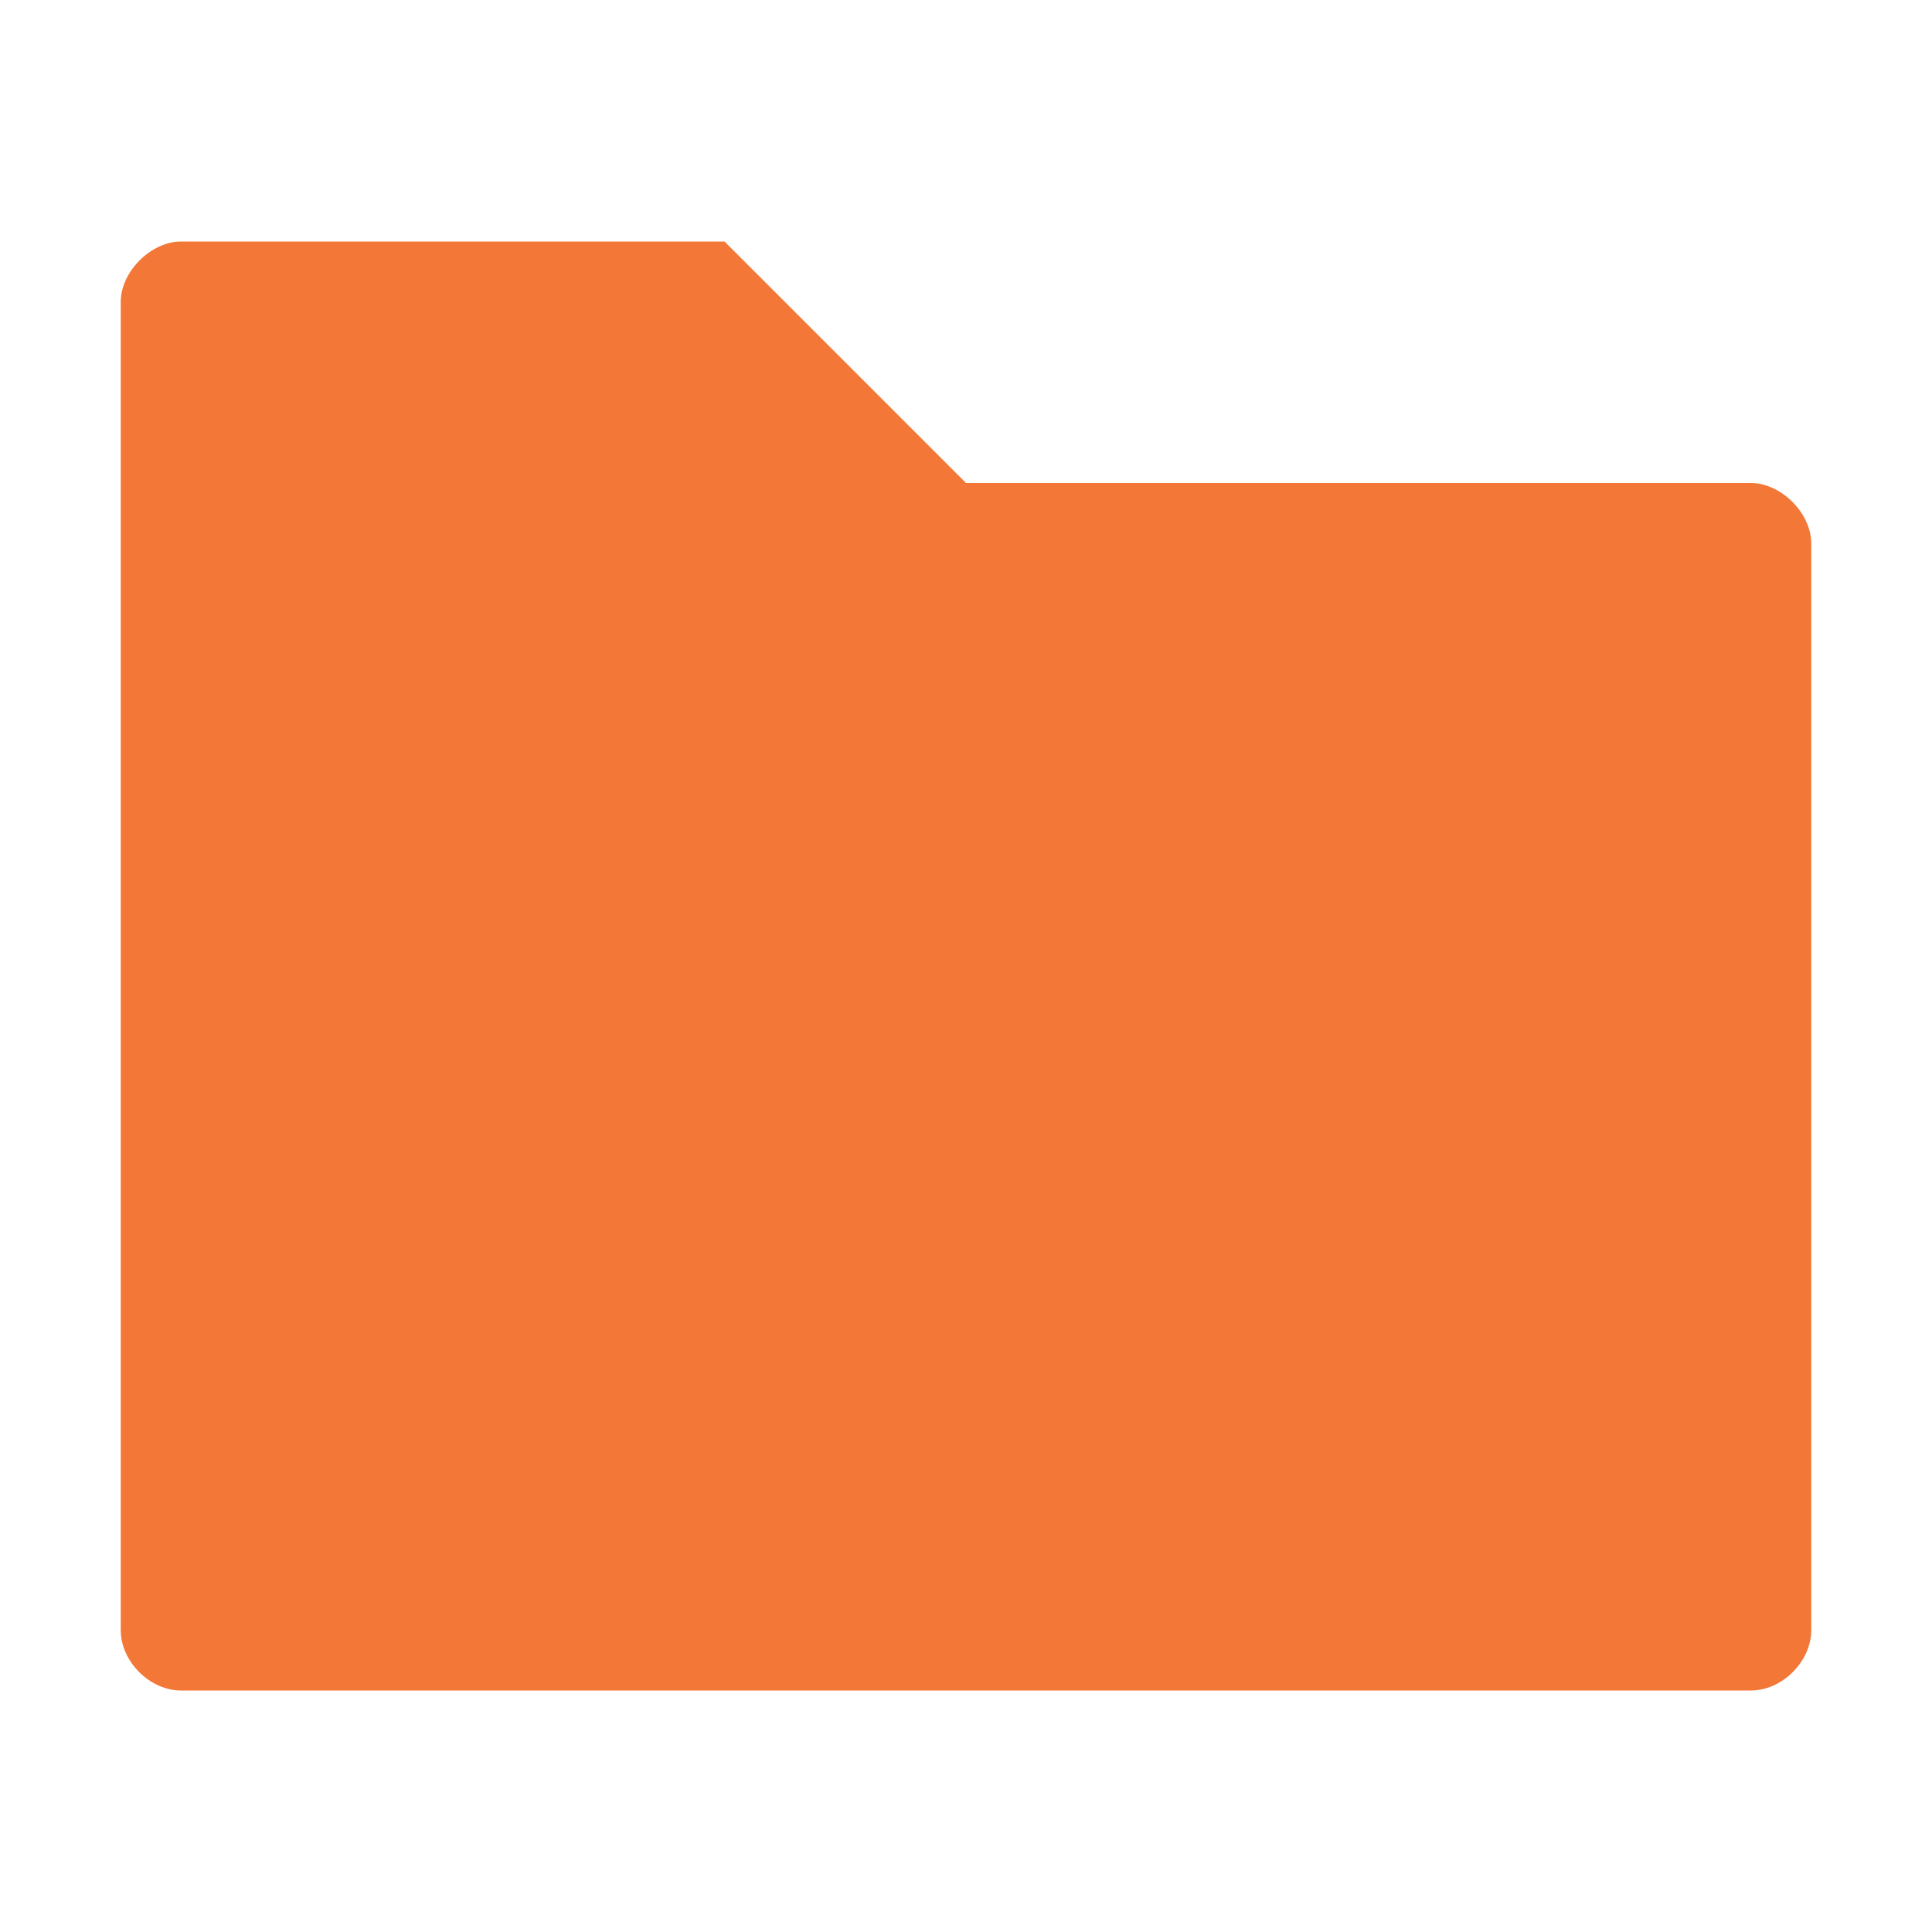
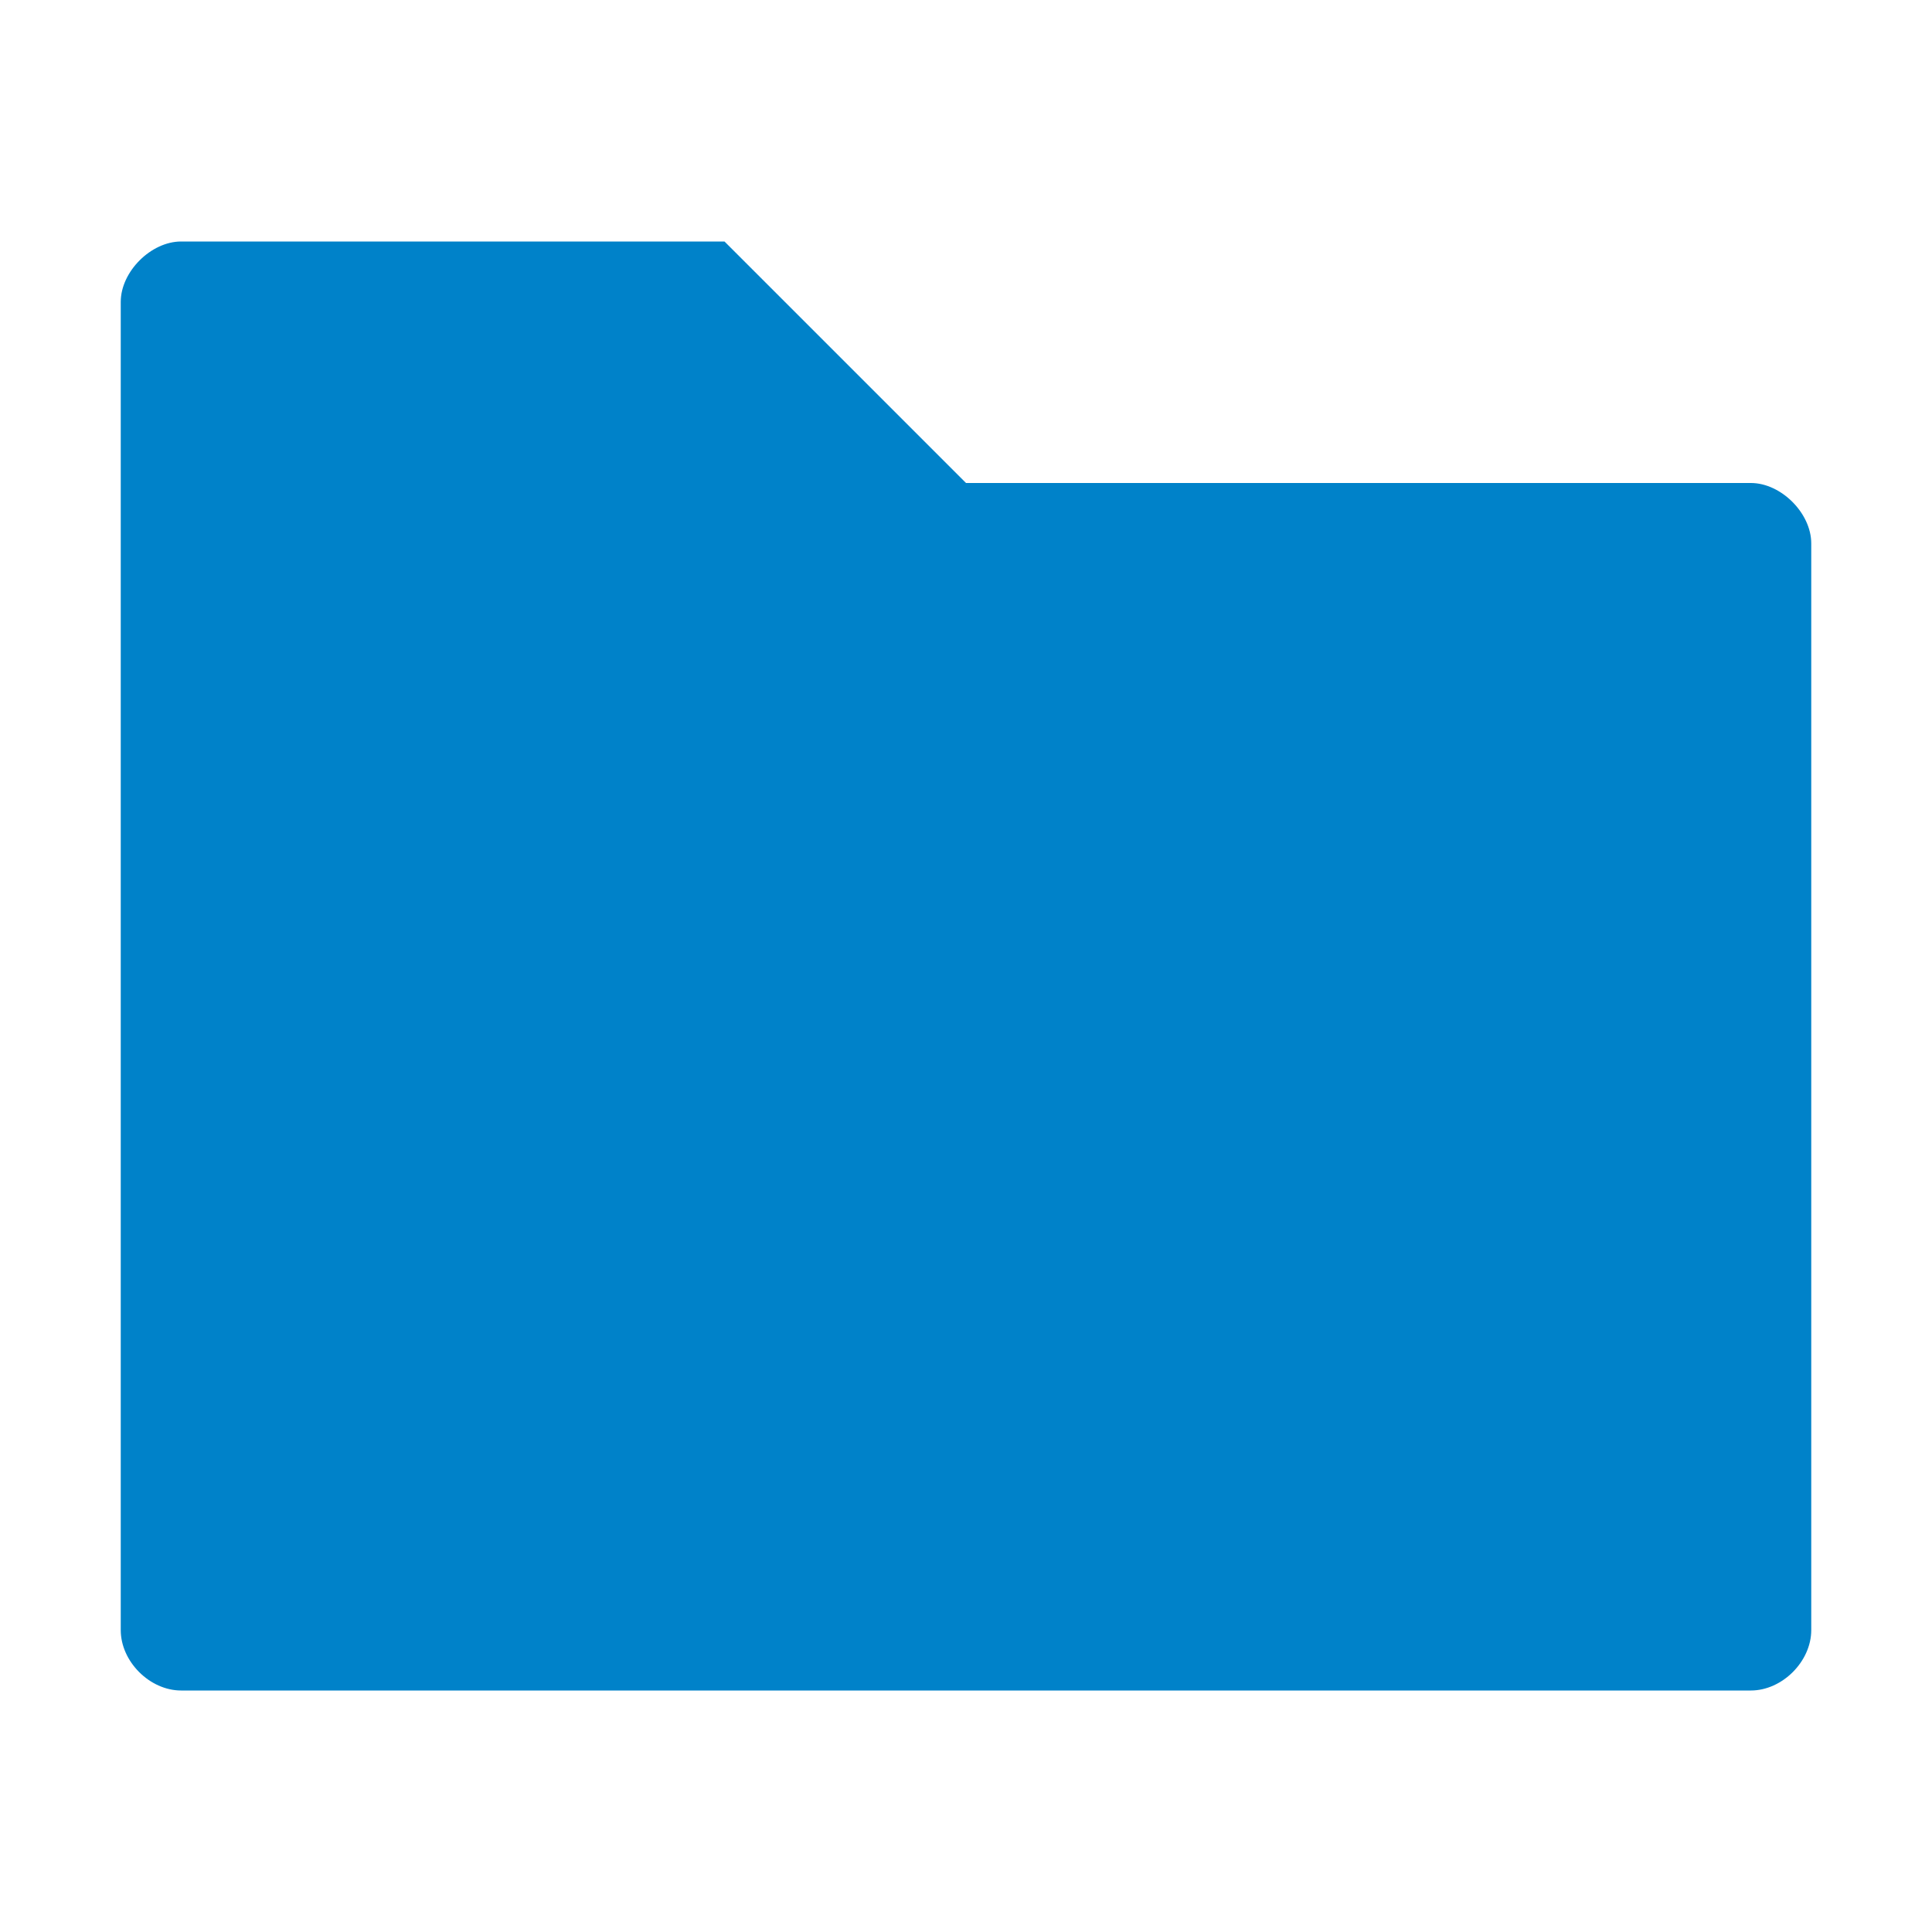
<svg xmlns="http://www.w3.org/2000/svg" width="32" height="32" version="1.1" viewBox="0 0 32 32">
-   <path d="m3 4c-0.5 0-1 0.5-1 1v22c0 0.52 0.48 1 1 1h26c0.52 0 1-0.482 1-1v-18c0-0.5-0.5-1-1-1h-13l-4-4z" fill="#f37736" />
+   <path d="m3 4c-0.5 0-1 0.5-1 1v22c0 0.52 0.48 1 1 1h26c0.52 0 1-0.482 1-1v-18c0-0.5-0.5-1-1-1h-13l-4-4z" fill="#0082C9" />
</svg>
